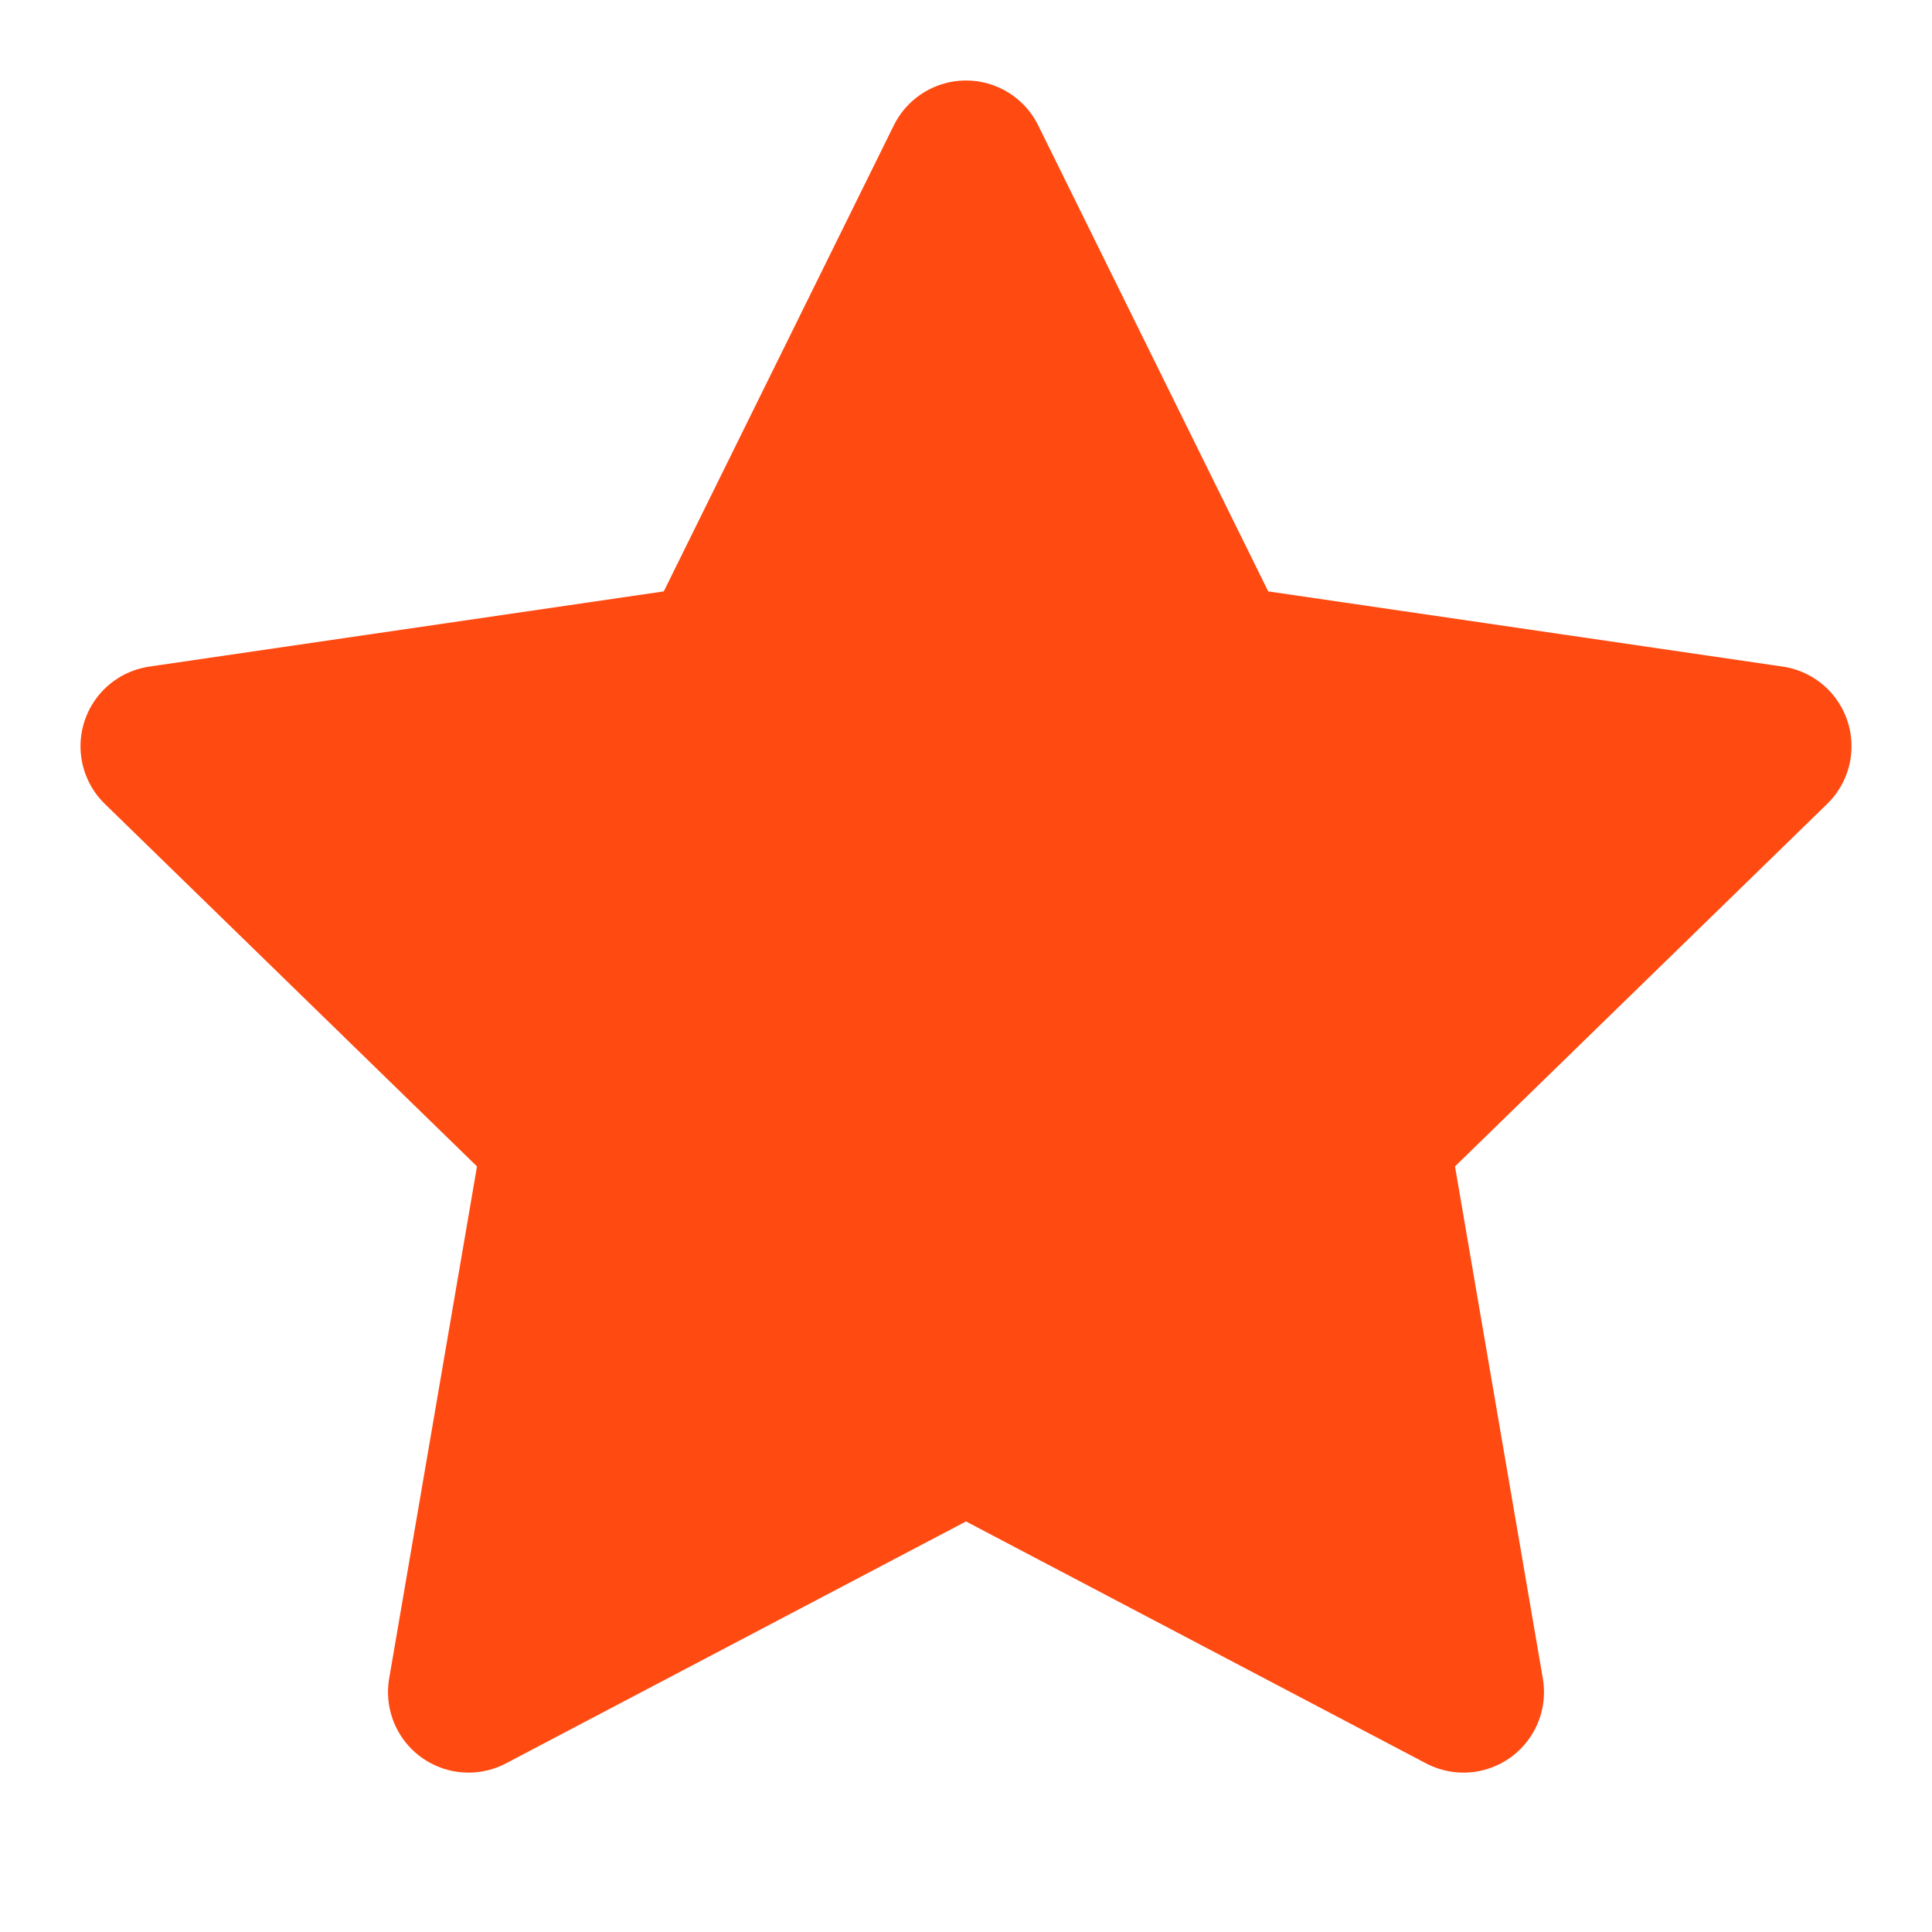
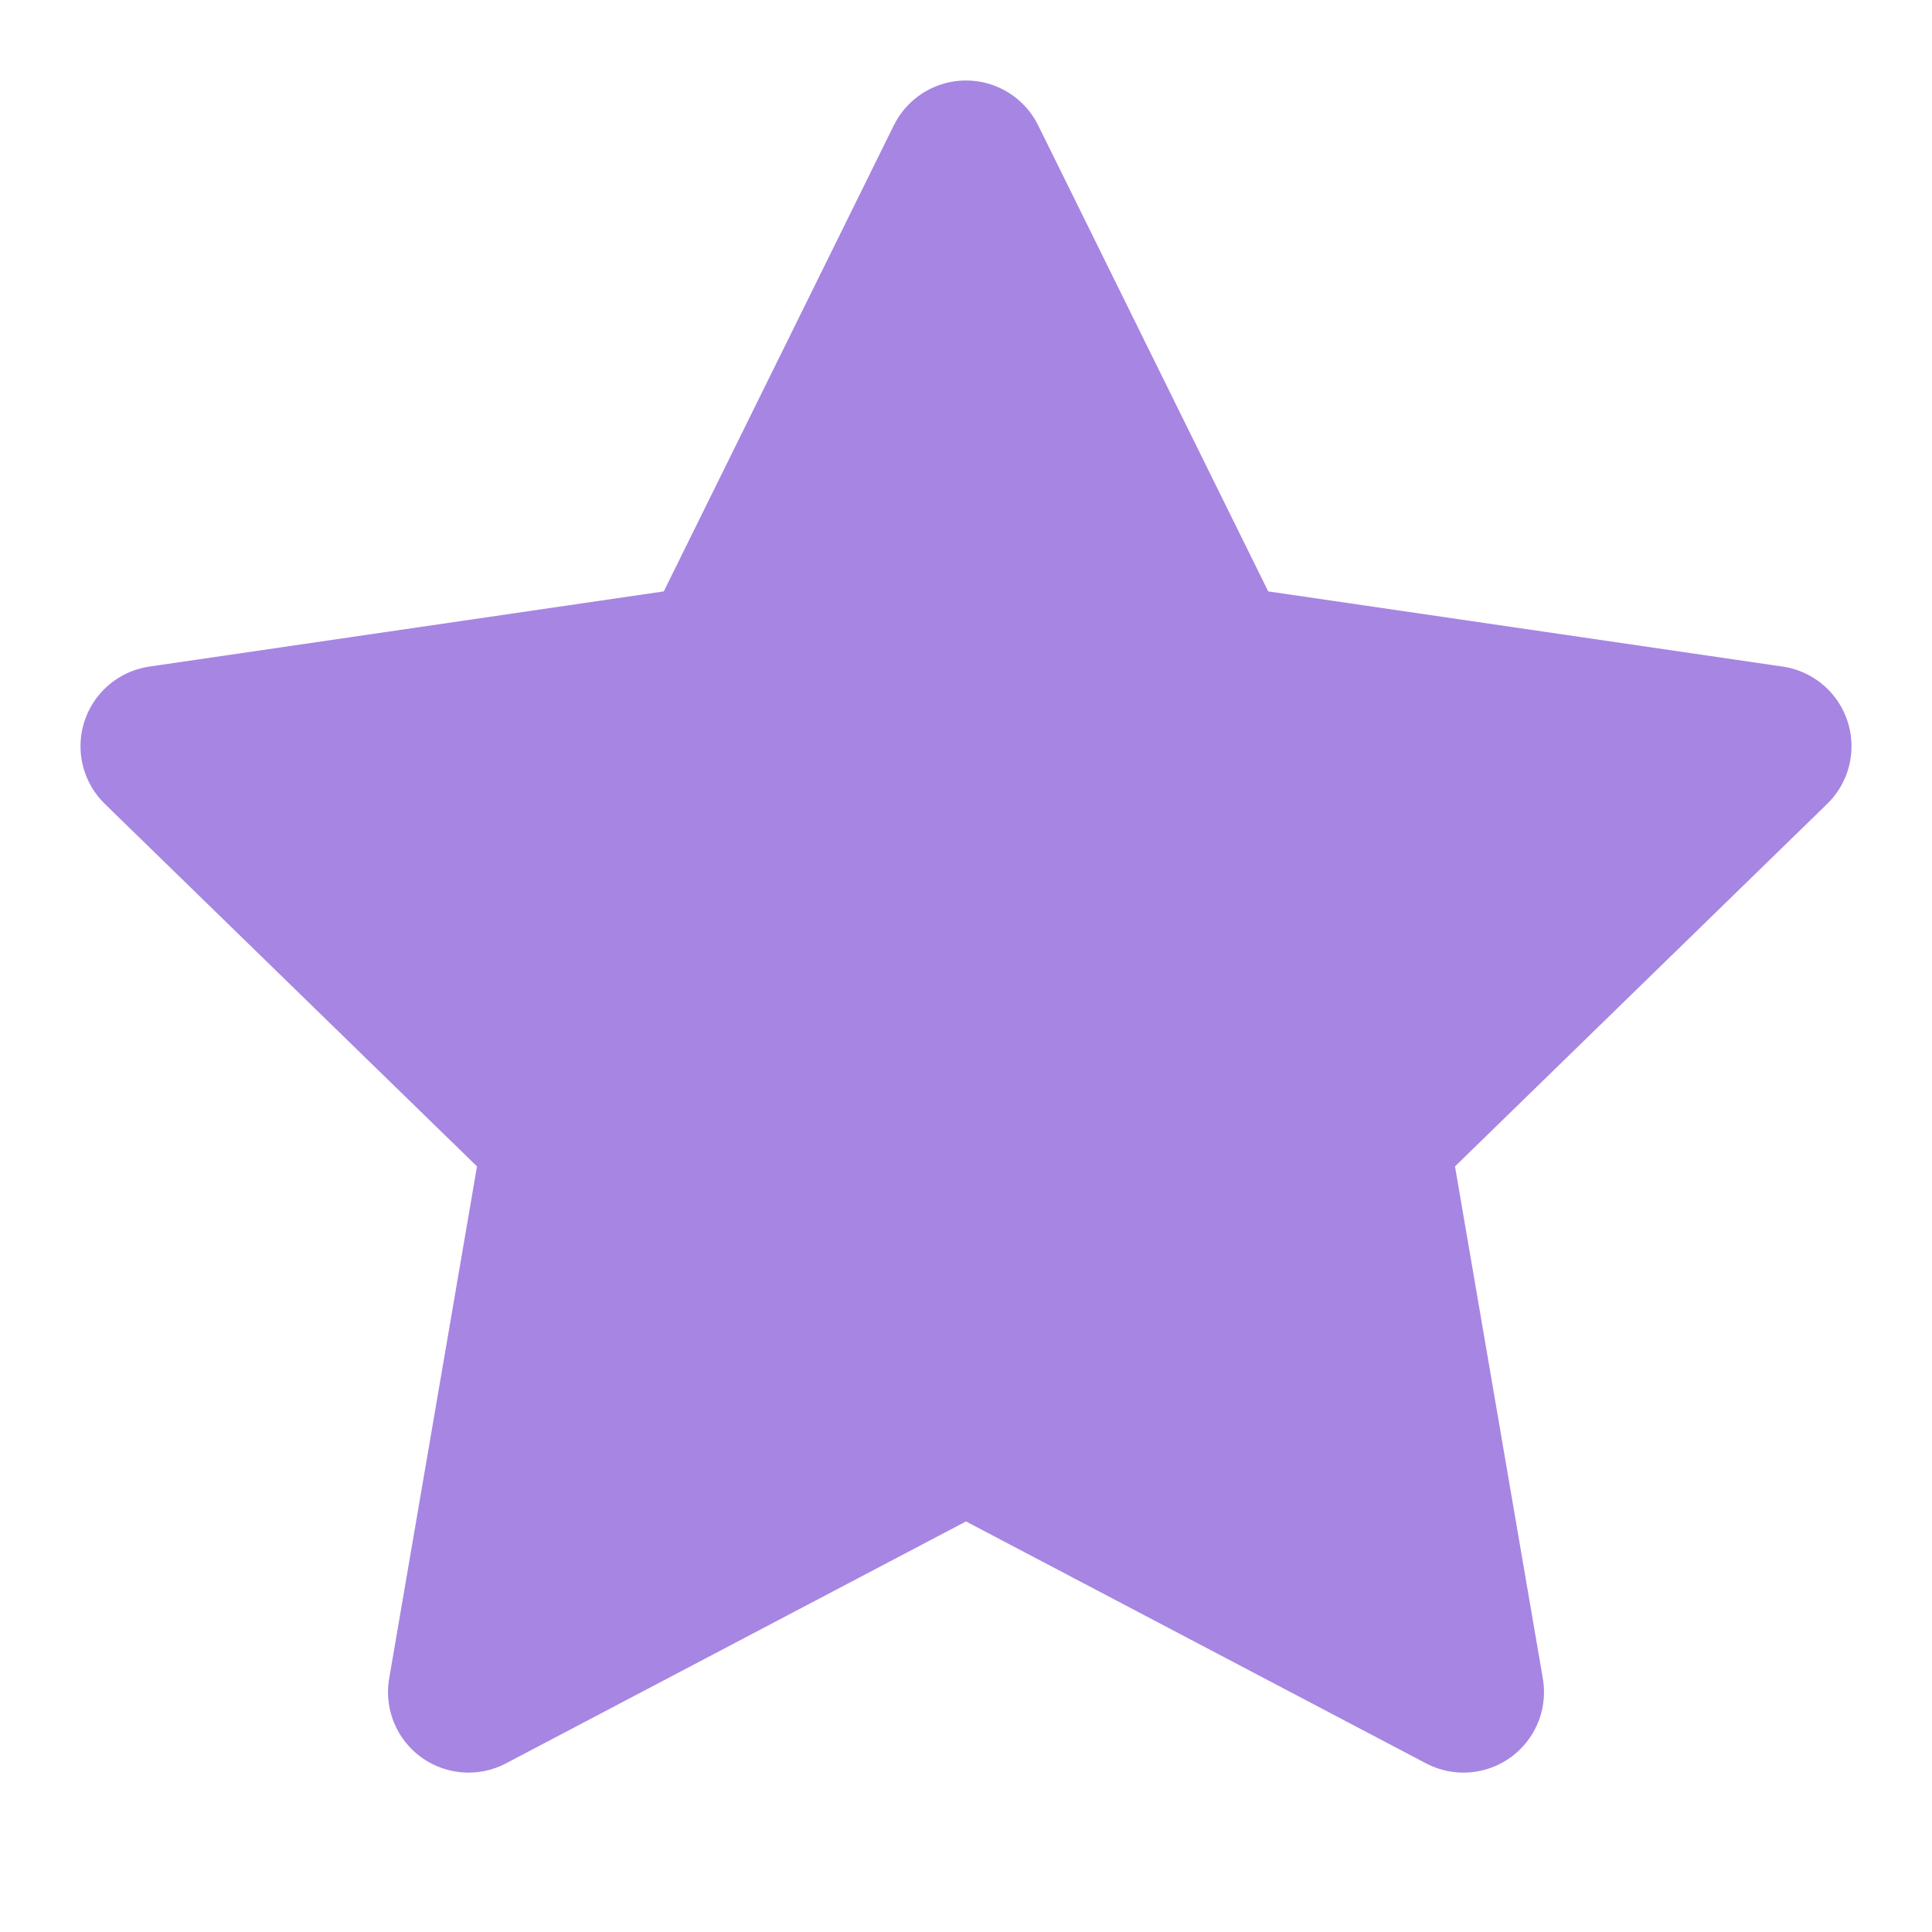
<svg xmlns="http://www.w3.org/2000/svg" width="24" height="24" viewBox="0 0 24 24" fill="none">
-   <path d="M12 2L15.09 8.26L22 9.27L17 14.14L18.18 21.02L12 17.77L5.82 21.02L7 14.14L2 9.27L8.91 8.26L12 2Z" fill="#FF4A11" stroke="#FF4A11" stroke-width="2" stroke-linecap="round" stroke-linejoin="round" />
+   <path d="M12 2L15.09 8.26L22 9.27L17 14.14L18.18 21.02L12 17.77L5.82 21.02L7 14.14L2 9.27L8.91 8.26L12 2Z" fill="#a785e2" stroke="#a785e2" stroke-width="2" stroke-linecap="round" stroke-linejoin="round" />
</svg>
